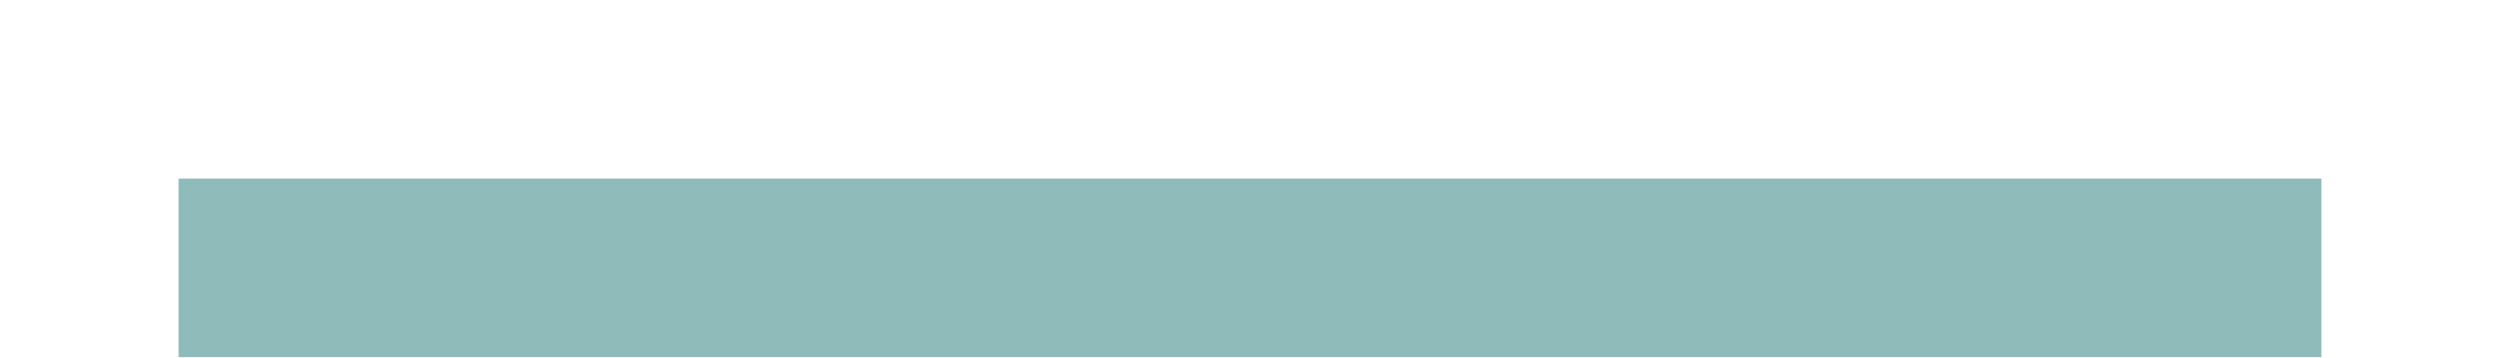
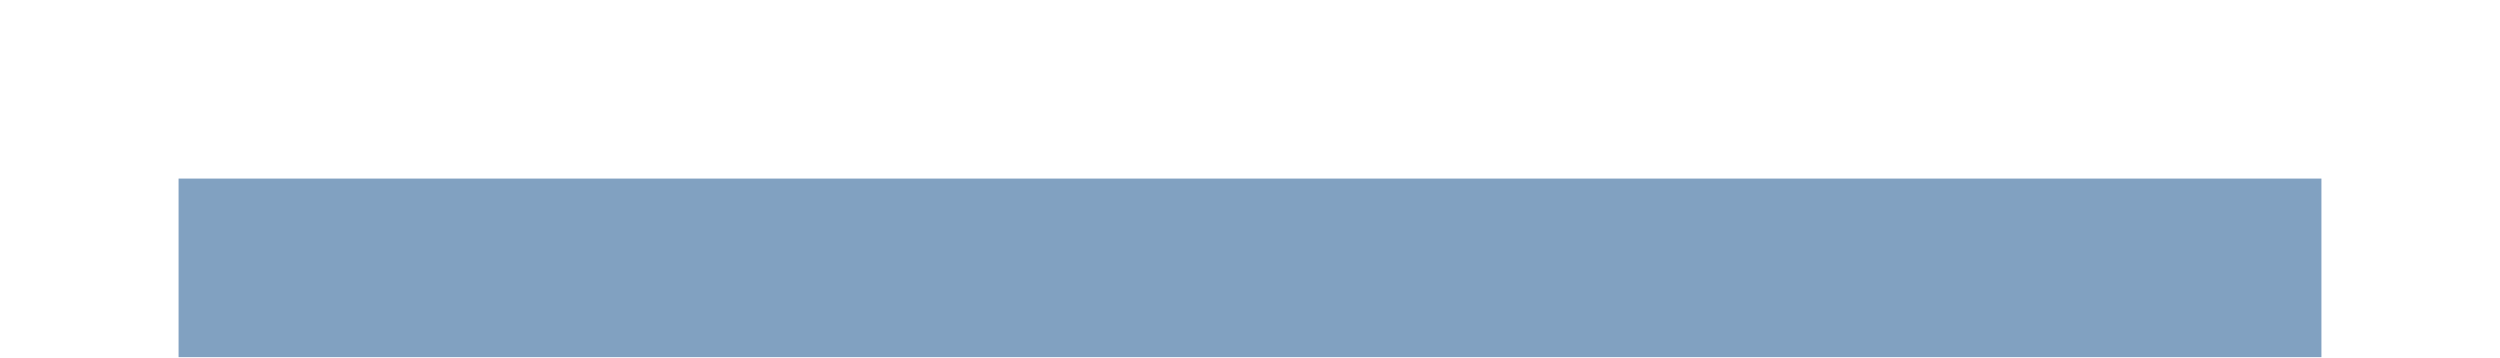
<svg xmlns="http://www.w3.org/2000/svg" xmlns:ns1="http://www.openswatchbook.org/uri/2009/osb" style="display:inline;enable-background:new" version="1.0" id="svg11300" height="4" width="28">
  <defs id="defs3">
    <linearGradient ns1:paint="solid" id="selected_bg_color">
      <stop id="stop4137" offset="0" style="stop-color:#5294e2;stop-opacity:1;" />
    </linearGradient>
  </defs>
  <g transform="translate(0,-296)" id="layer1" style="display:inline">
-     <rect y="298" x="2" height="2" width="24" id="rect4270-9" style="opacity:1;fill:#8fbcbb;fill-opacity:1;stroke:none" />
+     <rect y="298" x="2" height="2" width="24" id="rect4270-9" style="opacity:1;fill:#81a1c1;fill-opacity:1;stroke:none" />
  </g>
</svg>
